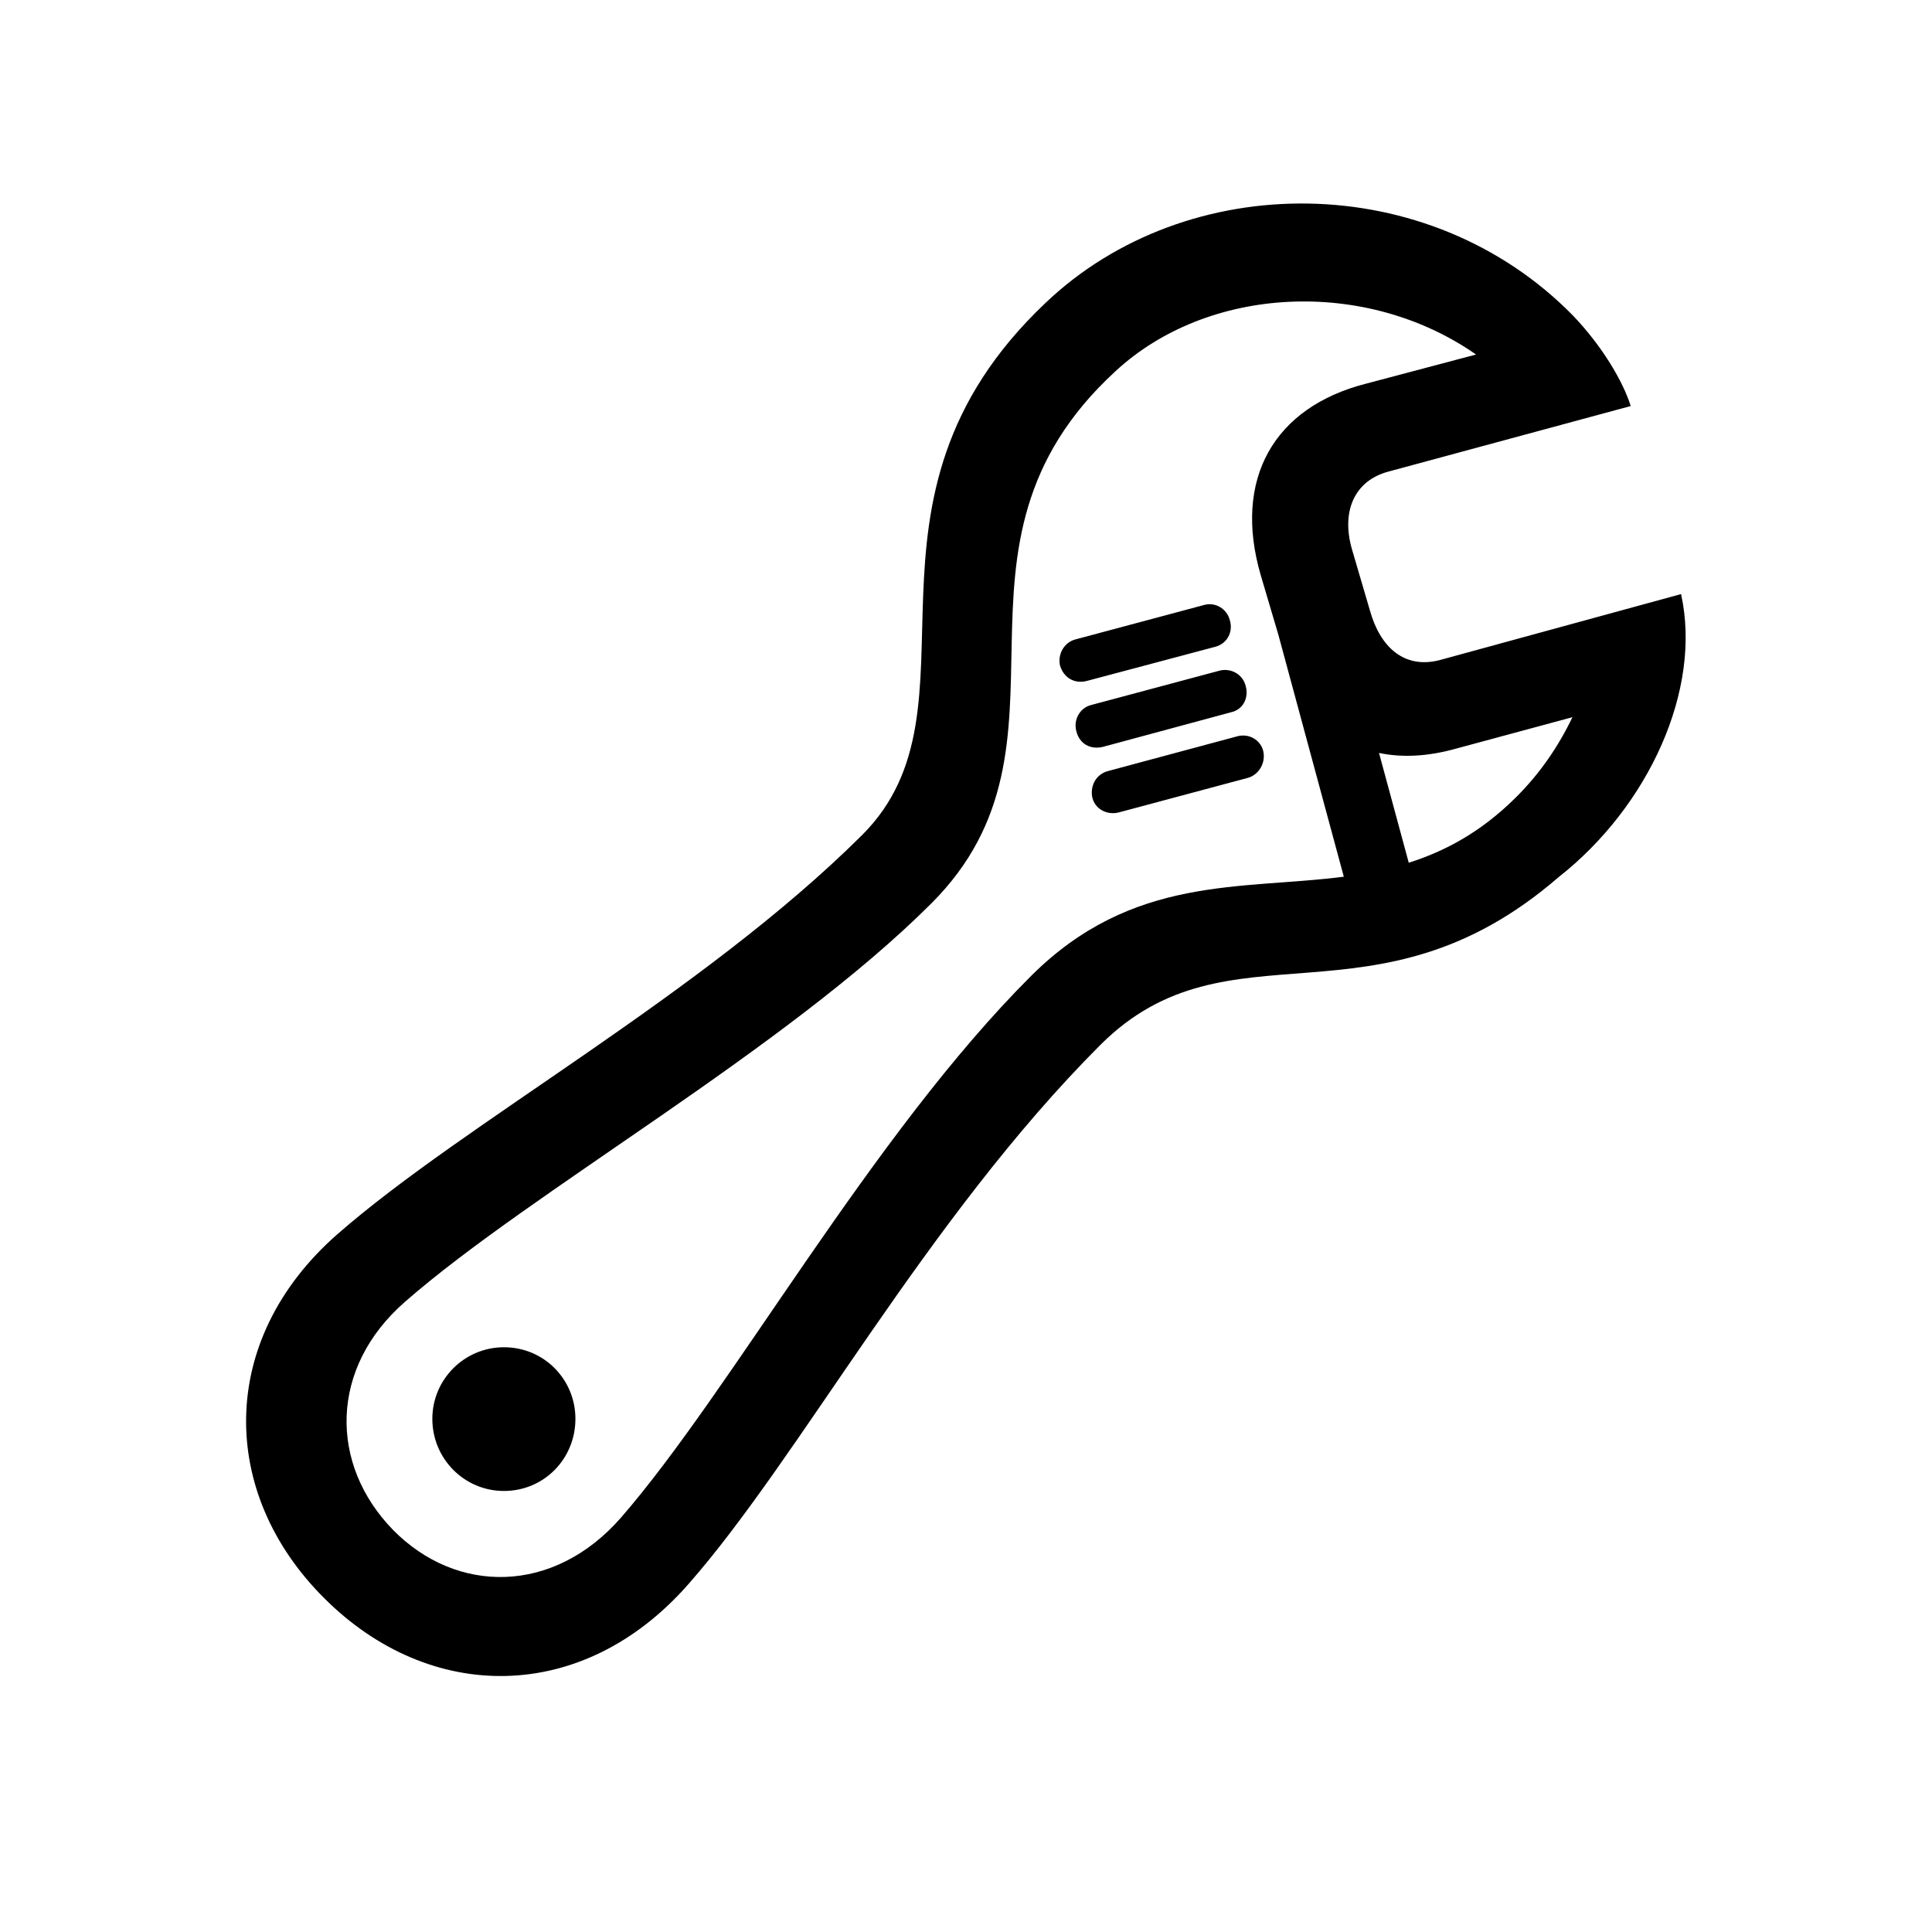
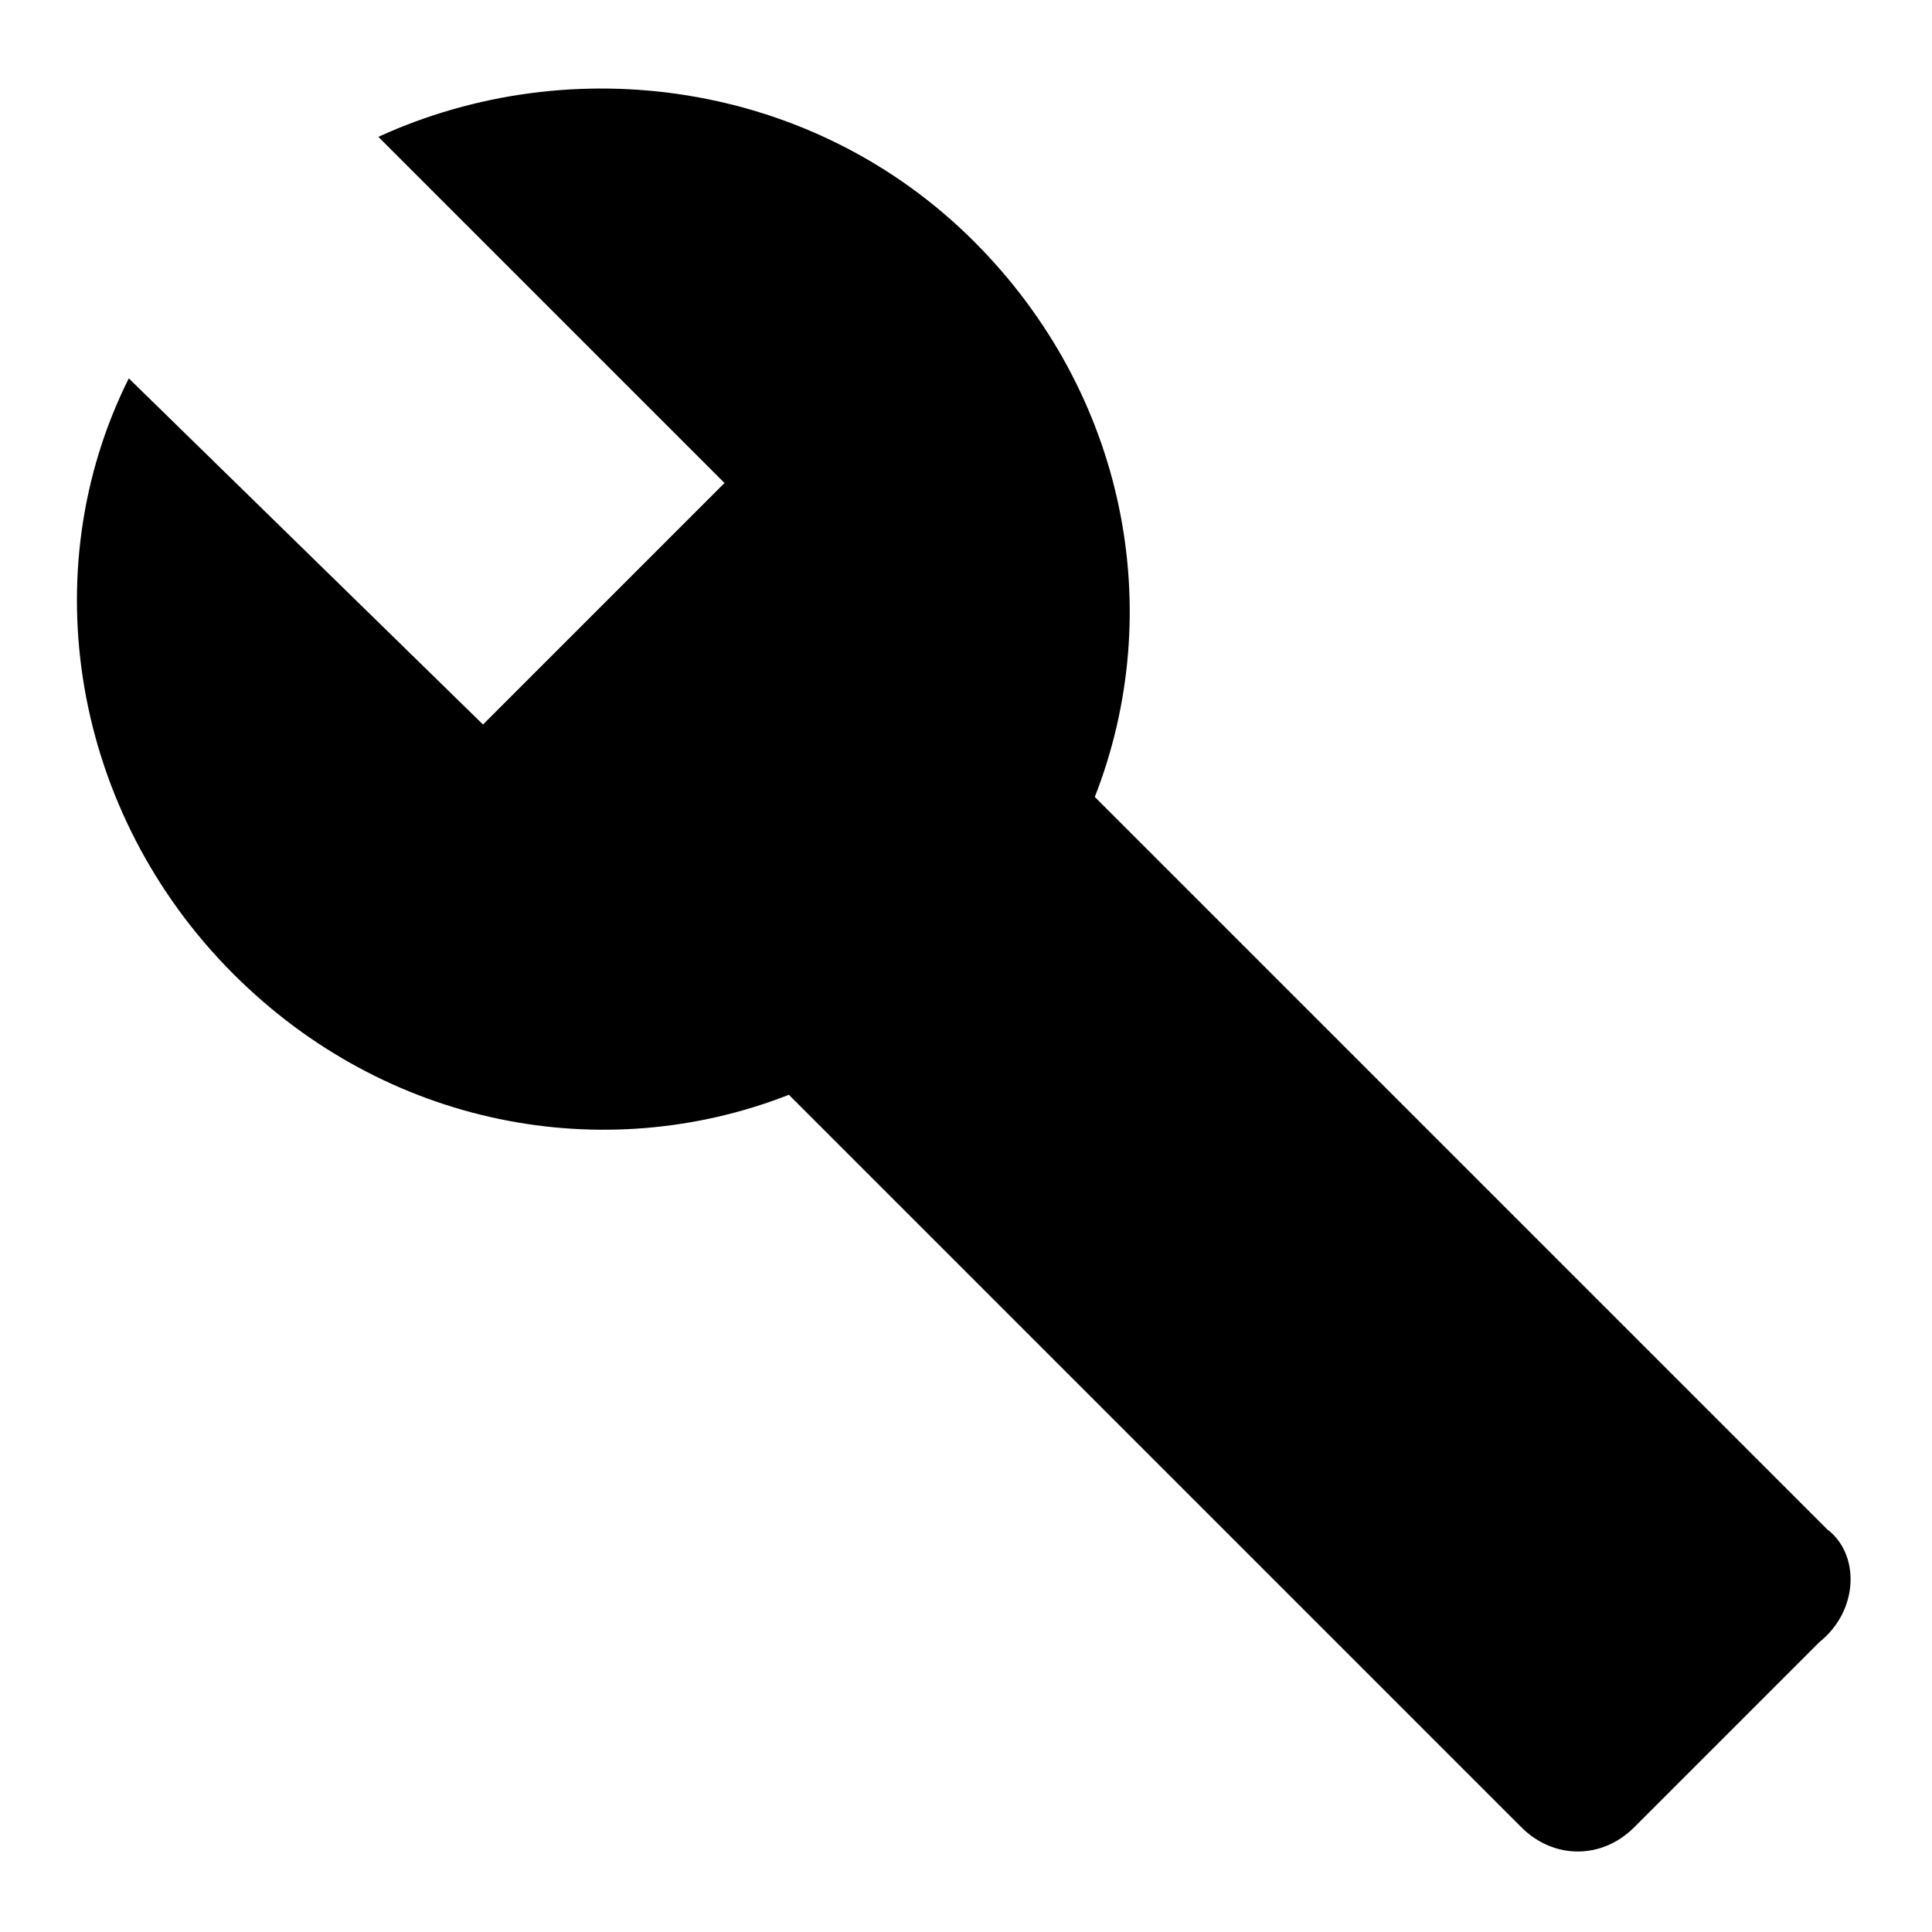
- <svg xmlns="http://www.w3.org/2000/svg" width="18" height="18" viewBox="0 0 18 18" fill="none">
-   <path d="M3.022 14.891C4 15.869 5.423 15.886 6.412 14.761C7.452 13.58 8.627 11.36 10.254 9.733C11.452 8.54 12.808 9.654 14.52 8.173C15.362 7.512 15.859 6.422 15.662 5.535L13.413 6.15C13.085 6.235 12.859 6.032 12.763 5.687L12.594 5.111C12.497 4.766 12.616 4.478 12.938 4.393L15.193 3.783C15.119 3.546 14.921 3.218 14.656 2.941C13.311 1.568 11.057 1.568 9.74 2.823C7.785 4.676 9.226 6.586 8.034 7.778C6.542 9.264 4.327 10.461 3.141 11.501C2.022 12.484 2.039 13.914 3.022 14.891ZM3.661 14.253C3.067 13.643 3.067 12.744 3.774 12.128C4.949 11.1 7.316 9.778 8.678 8.416C10.175 6.919 8.604 5.105 10.39 3.461C11.254 2.659 12.723 2.585 13.752 3.303L12.729 3.574C11.865 3.794 11.486 4.467 11.746 5.359L11.91 5.913L12.52 8.168C11.559 8.292 10.554 8.151 9.61 9.089C8.119 10.575 6.813 12.959 5.785 14.14C5.158 14.857 4.254 14.857 3.661 14.253ZM10.13 6.343L11.322 6.026C11.43 5.998 11.492 5.891 11.458 5.778C11.43 5.67 11.322 5.608 11.22 5.636L10.017 5.958C9.91 5.987 9.853 6.1 9.876 6.201C9.91 6.314 10.011 6.376 10.13 6.343ZM10.277 6.958L11.469 6.636C11.576 6.614 11.639 6.506 11.605 6.388C11.576 6.28 11.469 6.224 11.367 6.247L10.164 6.569C10.057 6.597 10 6.71 10.028 6.812C10.057 6.93 10.158 6.987 10.277 6.958ZM13.565 6.975L14.65 6.682C14.52 6.953 14.345 7.213 14.108 7.444C13.791 7.755 13.464 7.93 13.125 8.038L12.848 7.015C13.062 7.06 13.3 7.049 13.565 6.975ZM10.424 7.569L11.627 7.247C11.729 7.218 11.797 7.105 11.768 6.992C11.74 6.891 11.633 6.828 11.52 6.862L10.322 7.184C10.215 7.213 10.158 7.314 10.175 7.422C10.198 7.54 10.316 7.597 10.424 7.569ZM4.695 13.891C5.068 13.891 5.361 13.592 5.361 13.219C5.361 12.851 5.068 12.552 4.695 12.552C4.327 12.552 4.028 12.851 4.028 13.219C4.028 13.592 4.327 13.891 4.695 13.891Z" fill="currentColor" />
+ <svg xmlns="http://www.w3.org/2000/svg" width="24" height="24" viewBox="0 0 24 24" fill="none">
+   <path d="M22.7 19L13.6 9.9C14.5 7.6 14 4.9 12.1 3C10.1 1 7.1 0.6 4.7 1.7L9 6L6 9L1.6 4.7C0.4 7.1 0.9 10.1 2.9 12.1C4.8 14 7.5 14.5 9.8 13.6L18.9 22.7C19.3 23.1 19.9 23.1 20.3 22.7L22.6 20.4C23.1 20 23.1 19.3 22.7 19Z" fill="currentColor" />
</svg>
